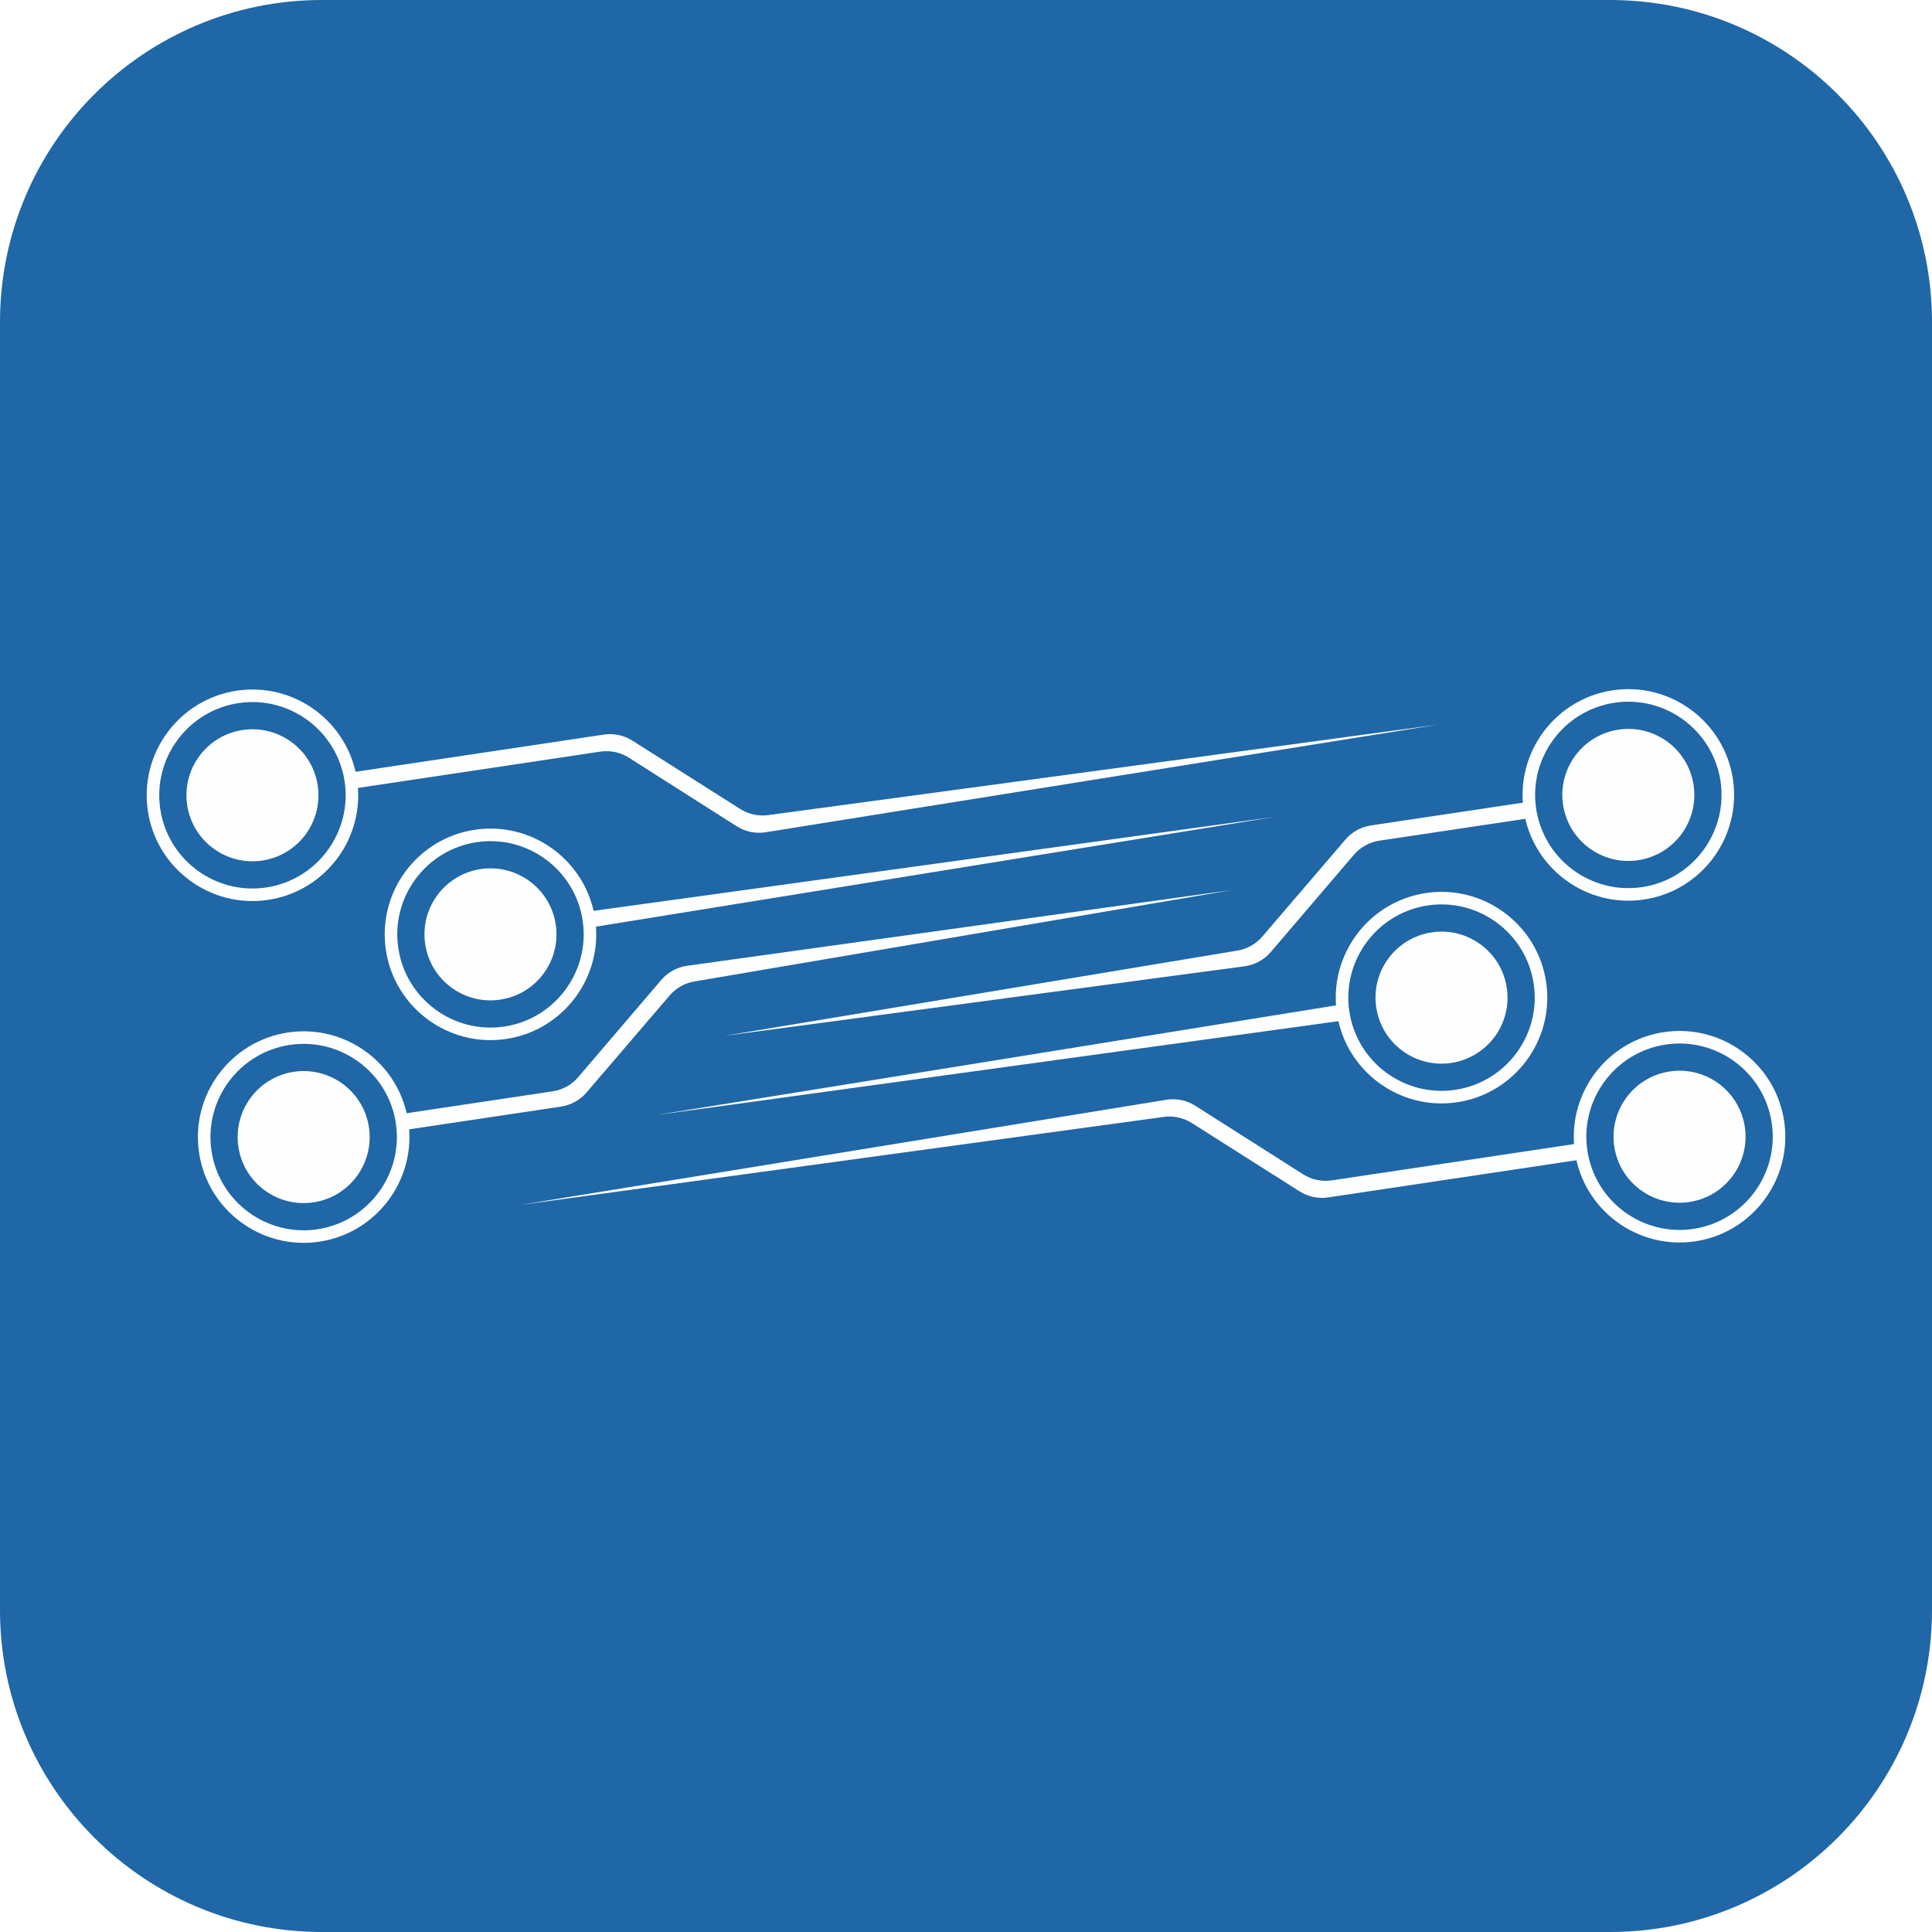
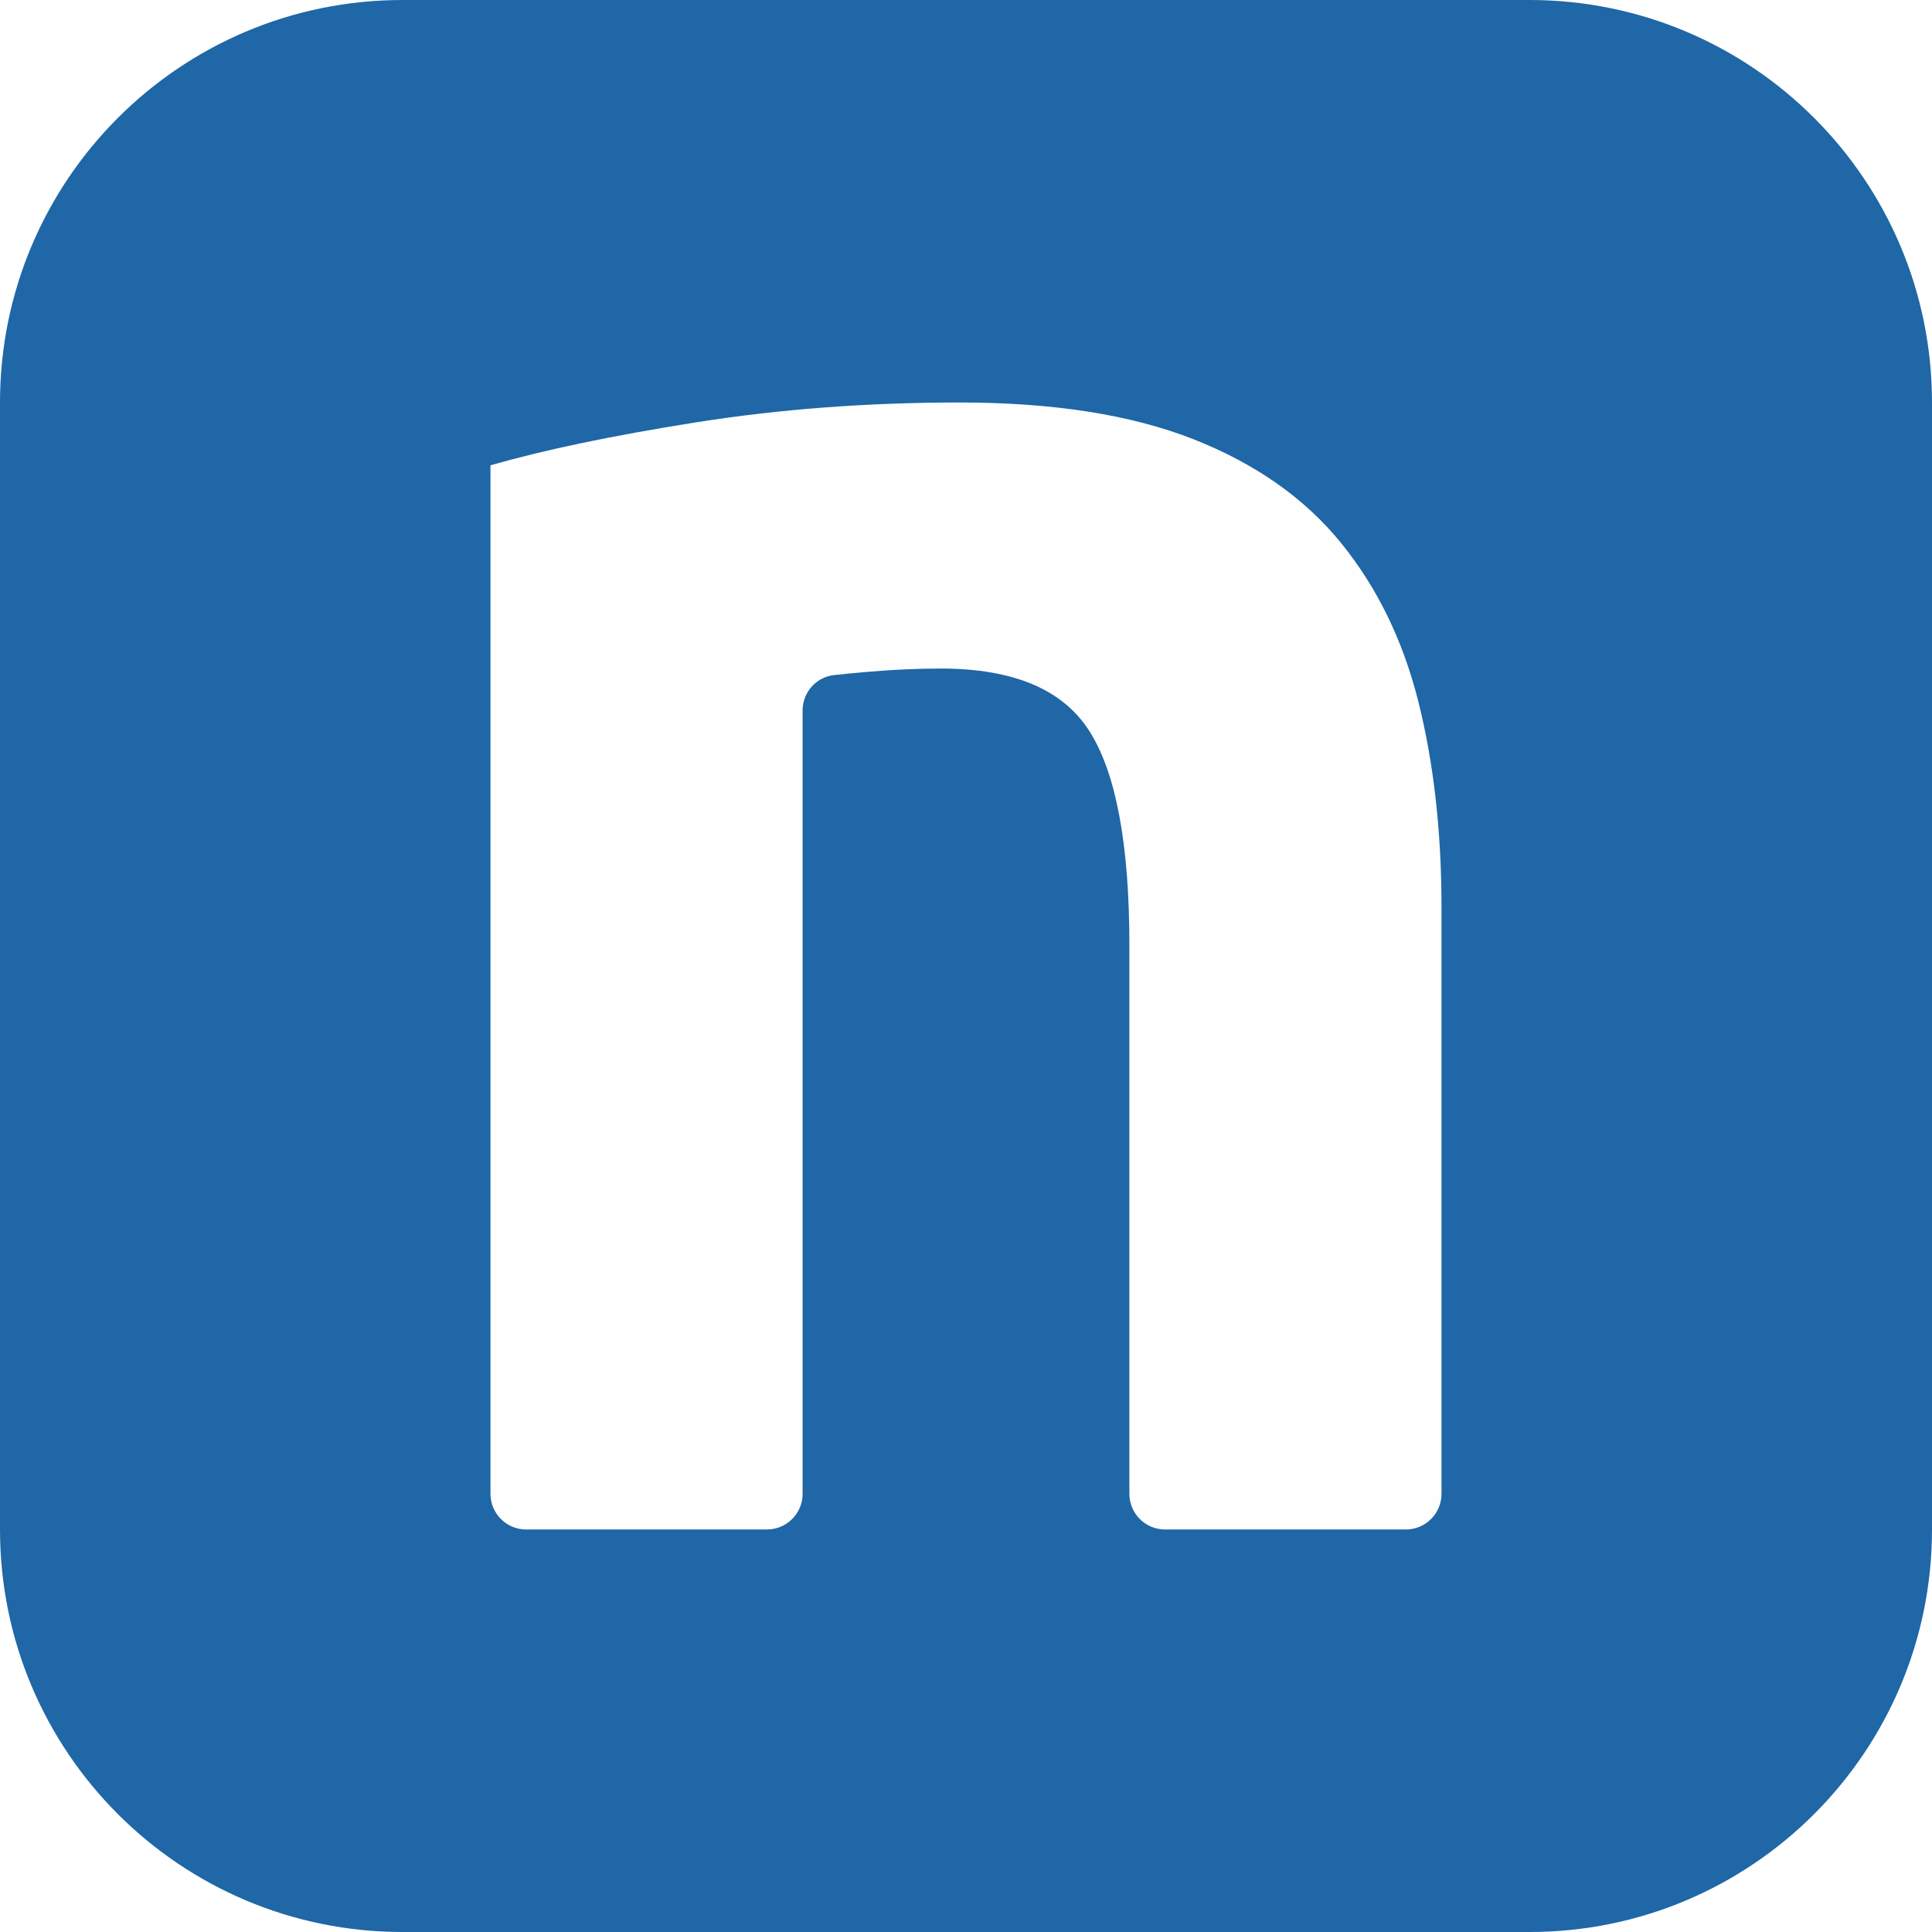
<svg xmlns="http://www.w3.org/2000/svg" viewBox="0 0 96 96" role="img" aria-labelledby="title">
-   <rect width="96" height="96" rx="16" fill="#1F67A6" />
-   <svg x="6" y="34" width="84" height="28" viewBox="2713.19 825.14 8436 2812" fill="#FEFEFE" fill-rule="nonzero">
-     <polygon points="5069.17,2037.28 5057.29,1957.95 8472.91,1486.79 " />
-     <path d="M4232.48 2122.09c-26.97,-179.92 97.06,-347.6 276.94,-374.57 179.93,-26.94 347.61,97.06 374.58,276.98 26.97,179.88 -97.03,347.6 -276.95,374.53 -179.92,26.97 -347.6,-97.02 -374.57,-276.94z" />
-     <path d="M5018.22 2004.33c-37.99,-253.65 -275.27,-429.07 -528.92,-391.08 -253.65,38.02 -429.07,275.27 -391.08,528.92 38.03,253.68 275.3,429.14 528.92,391.15 253.65,-38.02 429.11,-275.3 391.08,-528.99zm62 -9.27c43.12,287.83 -155.95,557.1 -443.77,600.22 -287.87,43.12 -557.1,-155.99 -600.22,-443.84 -43.12,-287.83 155.94,-557.07 443.8,-600.19 287.83,-43.12 557.07,155.95 600.19,443.81z" />
-     <path d="M3300.21 3133.69c-26.97,-179.92 97.06,-347.6 276.94,-374.57 179.93,-26.94 347.61,97.06 374.58,276.98 26.97,179.88 -97.03,347.6 -276.95,374.54 -179.92,26.97 -347.6,-97.03 -374.57,-276.95z" />
-     <path d="M4085.95 3015.94c-37.99,-253.65 -275.27,-429.08 -528.92,-391.09 -253.65,38.03 -429.07,275.27 -391.08,528.92 38.03,253.69 275.3,429.15 528.92,391.16 253.65,-38.03 429.11,-275.31 391.08,-528.99zm62 -9.28c43.12,287.83 -155.95,557.1 -443.77,600.22 -287.87,43.12 -557.1,-155.99 -600.22,-443.84 -43.09,-287.81 155.94,-557.06 443.8,-600.18 287.83,-43.12 557.07,155.94 600.19,443.8z" />
-     <path d="M5579.75 2307.61c-49.58,7.42 -94.84,32.5 -127.44,70.56l-414.56 483.93c-32.61,38.1 -77.87,63.14 -127.45,70.6l-777.29 116.43 -12.09 -80.59 747.4 -111.96c49.69,-7.46 94.98,-32.57 127.62,-70.78l414.31 -484.82c32.64,-38.2 77.98,-63.32 127.63,-70.77l2722.15 -378.46 -2680.28 455.86z" />
-     <path d="M3044.66 1428.01c26.97,179.92 194.65,303.91 374.58,276.95 179.92,-26.94 303.9,-194.65 276.94,-374.54 -26.97,-179.92 -194.65,-303.9 -374.57,-276.98 -179.89,26.97 -303.91,194.65 -276.95,374.57z" />
-     <path d="M3301.49 919.18c-253.65,37.99 -429.08,275.27 -391.08,528.99 38.02,253.62 275.3,429.08 528.91,391.05 253.65,-37.99 429.12,-275.27 391.09,-528.88 -37.99,-253.72 -275.27,-429.15 -528.92,-391.16zm147.14 982.03c-287.86,43.12 -557.06,-155.94 -600.18,-443.77 -43.12,-287.81 155.91,-557.13 443.77,-600.25 287.83,-43.12 557.06,156.02 600.18,443.84 43.12,287.86 -155.94,557.06 -443.77,600.18z" />
-     <path d="M9285.25 1026.77l-3338.18 450.98c-49.62,7.42 -100.23,-3.29 -142.58,-30.1l-538.15 -341.22c-42.35,-26.87 -92.96,-37.56 -142.54,-30.11l-1273.21 190.73 12.09 80.59 1243.28 -186.27c49.69,-7.42 100.37,3.32 142.75,30.24l538.23 342.15c42.38,26.97 93.06,37.7 142.75,30.24l3355.55 -537.23z" />
-     <polygon points="8793.2,2425.01 8805.09,2504.34 5388.14,2974.37 " />
-     <path d="M9629.9 2340.2c26.97,179.92 -97.06,347.6 -276.95,374.57 -179.92,26.94 -347.6,-97.06 -374.57,-276.98 -26.97,-179.88 97.03,-347.6 276.95,-374.54 179.92,-26.97 347.6,97.03 374.57,276.95z" />
-     <path d="M8844.16 2457.96c37.99,253.65 275.26,429.07 528.91,391.08 253.65,-38.02 429.08,-275.27 391.09,-528.92 -38.03,-253.68 -275.3,-429.14 -528.92,-391.15 -253.65,38.02 -429.11,275.3 -391.08,528.99zm-62 9.27c-43.12,-287.83 155.95,-557.1 443.77,-600.22 287.87,-43.12 557.1,155.99 600.22,443.84 43.12,287.83 -155.94,557.06 -443.8,600.19 -287.83,43.12 -557.07,-155.95 -600.19,-443.81z" />
-     <path d="M10562.17 1328.6c26.97,179.92 -97.06,347.61 -276.95,374.58 -179.92,26.93 -347.6,-97.07 -374.57,-276.99 -26.97,-179.88 97.03,-347.6 276.95,-374.53 179.92,-26.97 347.6,97.02 374.57,276.94z" />
-     <path d="M9776.43 1446.35c37.99,253.65 275.26,429.07 528.91,391.08 253.65,-38.03 429.08,-275.27 391.09,-528.92 -38.03,-253.68 -275.3,-429.14 -528.92,-391.15 -253.65,38.02 -429.11,275.3 -391.08,528.99zm-62 9.27c-43.12,-287.83 155.95,-557.1 443.77,-600.22 287.87,-43.12 557.1,155.99 600.22,443.84 43.09,287.83 -155.94,557.06 -443.8,600.18 -287.83,43.12 -557.07,-155.94 -600.19,-443.8z" />
-     <path d="M8282.63 2154.68c49.58,-7.42 94.84,-32.5 127.44,-70.56l414.56 -483.93c32.61,-38.1 77.87,-63.13 127.45,-70.6l777.29 -116.42 12.09 80.58 -747.4 111.97c-49.69,7.45 -94.98,32.57 -127.62,70.77l-414.31 484.82c-32.64,38.21 -77.98,63.32 -127.63,70.77l-2599.67 347.61 2557.8 -425.01z" />
-     <path d="M10817.71 3034.28c-26.97,-179.92 -194.65,-303.91 -374.57,-276.95 -179.92,26.94 -303.9,194.65 -276.94,374.54 26.97,179.92 194.65,303.91 374.57,276.98 179.88,-26.97 303.9,-194.65 276.94,-374.57z" />
-     <path d="M10560.88 3543.11c253.65,-37.99 429.07,-275.27 391.08,-528.99 -38.02,-253.61 -275.3,-429.08 -528.92,-391.05 -253.65,37.99 -429.11,275.27 -391.08,528.88 37.99,253.73 275.27,429.15 528.92,391.16zm-147.14 -982.03c287.86,-43.12 557.06,155.94 600.18,443.77 43.12,287.83 -155.91,557.13 -443.77,600.25 -287.83,43.12 -557.06,-156.02 -600.18,-443.84 -43.12,-287.86 155.94,-557.06 443.77,-600.18z" />
-     <path d="M4702.53 3424.01l3212.8 -439.45c49.59,-7.42 100.2,3.25 142.54,30.1l538.19 341.22c42.35,26.82 92.96,37.52 142.54,30.1l1273.17 -190.76 -12.05 -80.59 -1243.31 186.27c-49.66,7.46 -100.34,-3.28 -142.76,-30.24l-538.19 -342.15c-42.41,-26.93 -93.09,-37.66 -142.78,-30.21l-3230.14 525.71z" />
-   </svg>
+   <rect width="96" height="96" rx="20" fill="#1F67A6" />
+   <path transform="translate(-17.905 -131.653) scale(0.029669)" fill="#FEFEFE" fill-rule="nonzero" d="M1424.94 5216.74c88.89,-25.71 203.5,-49.65 343.79,-71.94 140.35,-22.18 287.71,-33.32 442.09,-33.32 156.66,0 287.07,20.51 391.16,61.39 104.04,40.95 186.48,98.85 247.33,173.68 60.78,74.87 104.05,163.72 129.81,266.63 25.71,102.98 38.59,217.51 38.59,343.82l0 982.21c0,32.99 -26.75,59.75 -59.79,59.75l-403.21 0c-32.99,0 -59.75,-26.75 -59.75,-59.75l0 -919.08c0,-168.39 -22.25,-287.67 -66.66,-357.83 -44.41,-70.2 -127.48,-105.23 -249.05,-105.23 -37.49,0 -77.19,1.71 -119.32,5.24 -20.93,1.75 -40.73,3.64 -59.38,5.67 -30.32,3.32 -52.86,28.97 -52.86,59.46l0 1311.76c0,32.99 -26.75,59.75 -59.79,59.75l-403.21 0c-32.99,0 -59.75,-26.75 -59.75,-59.75l0 -1722.47z" />
</svg>
